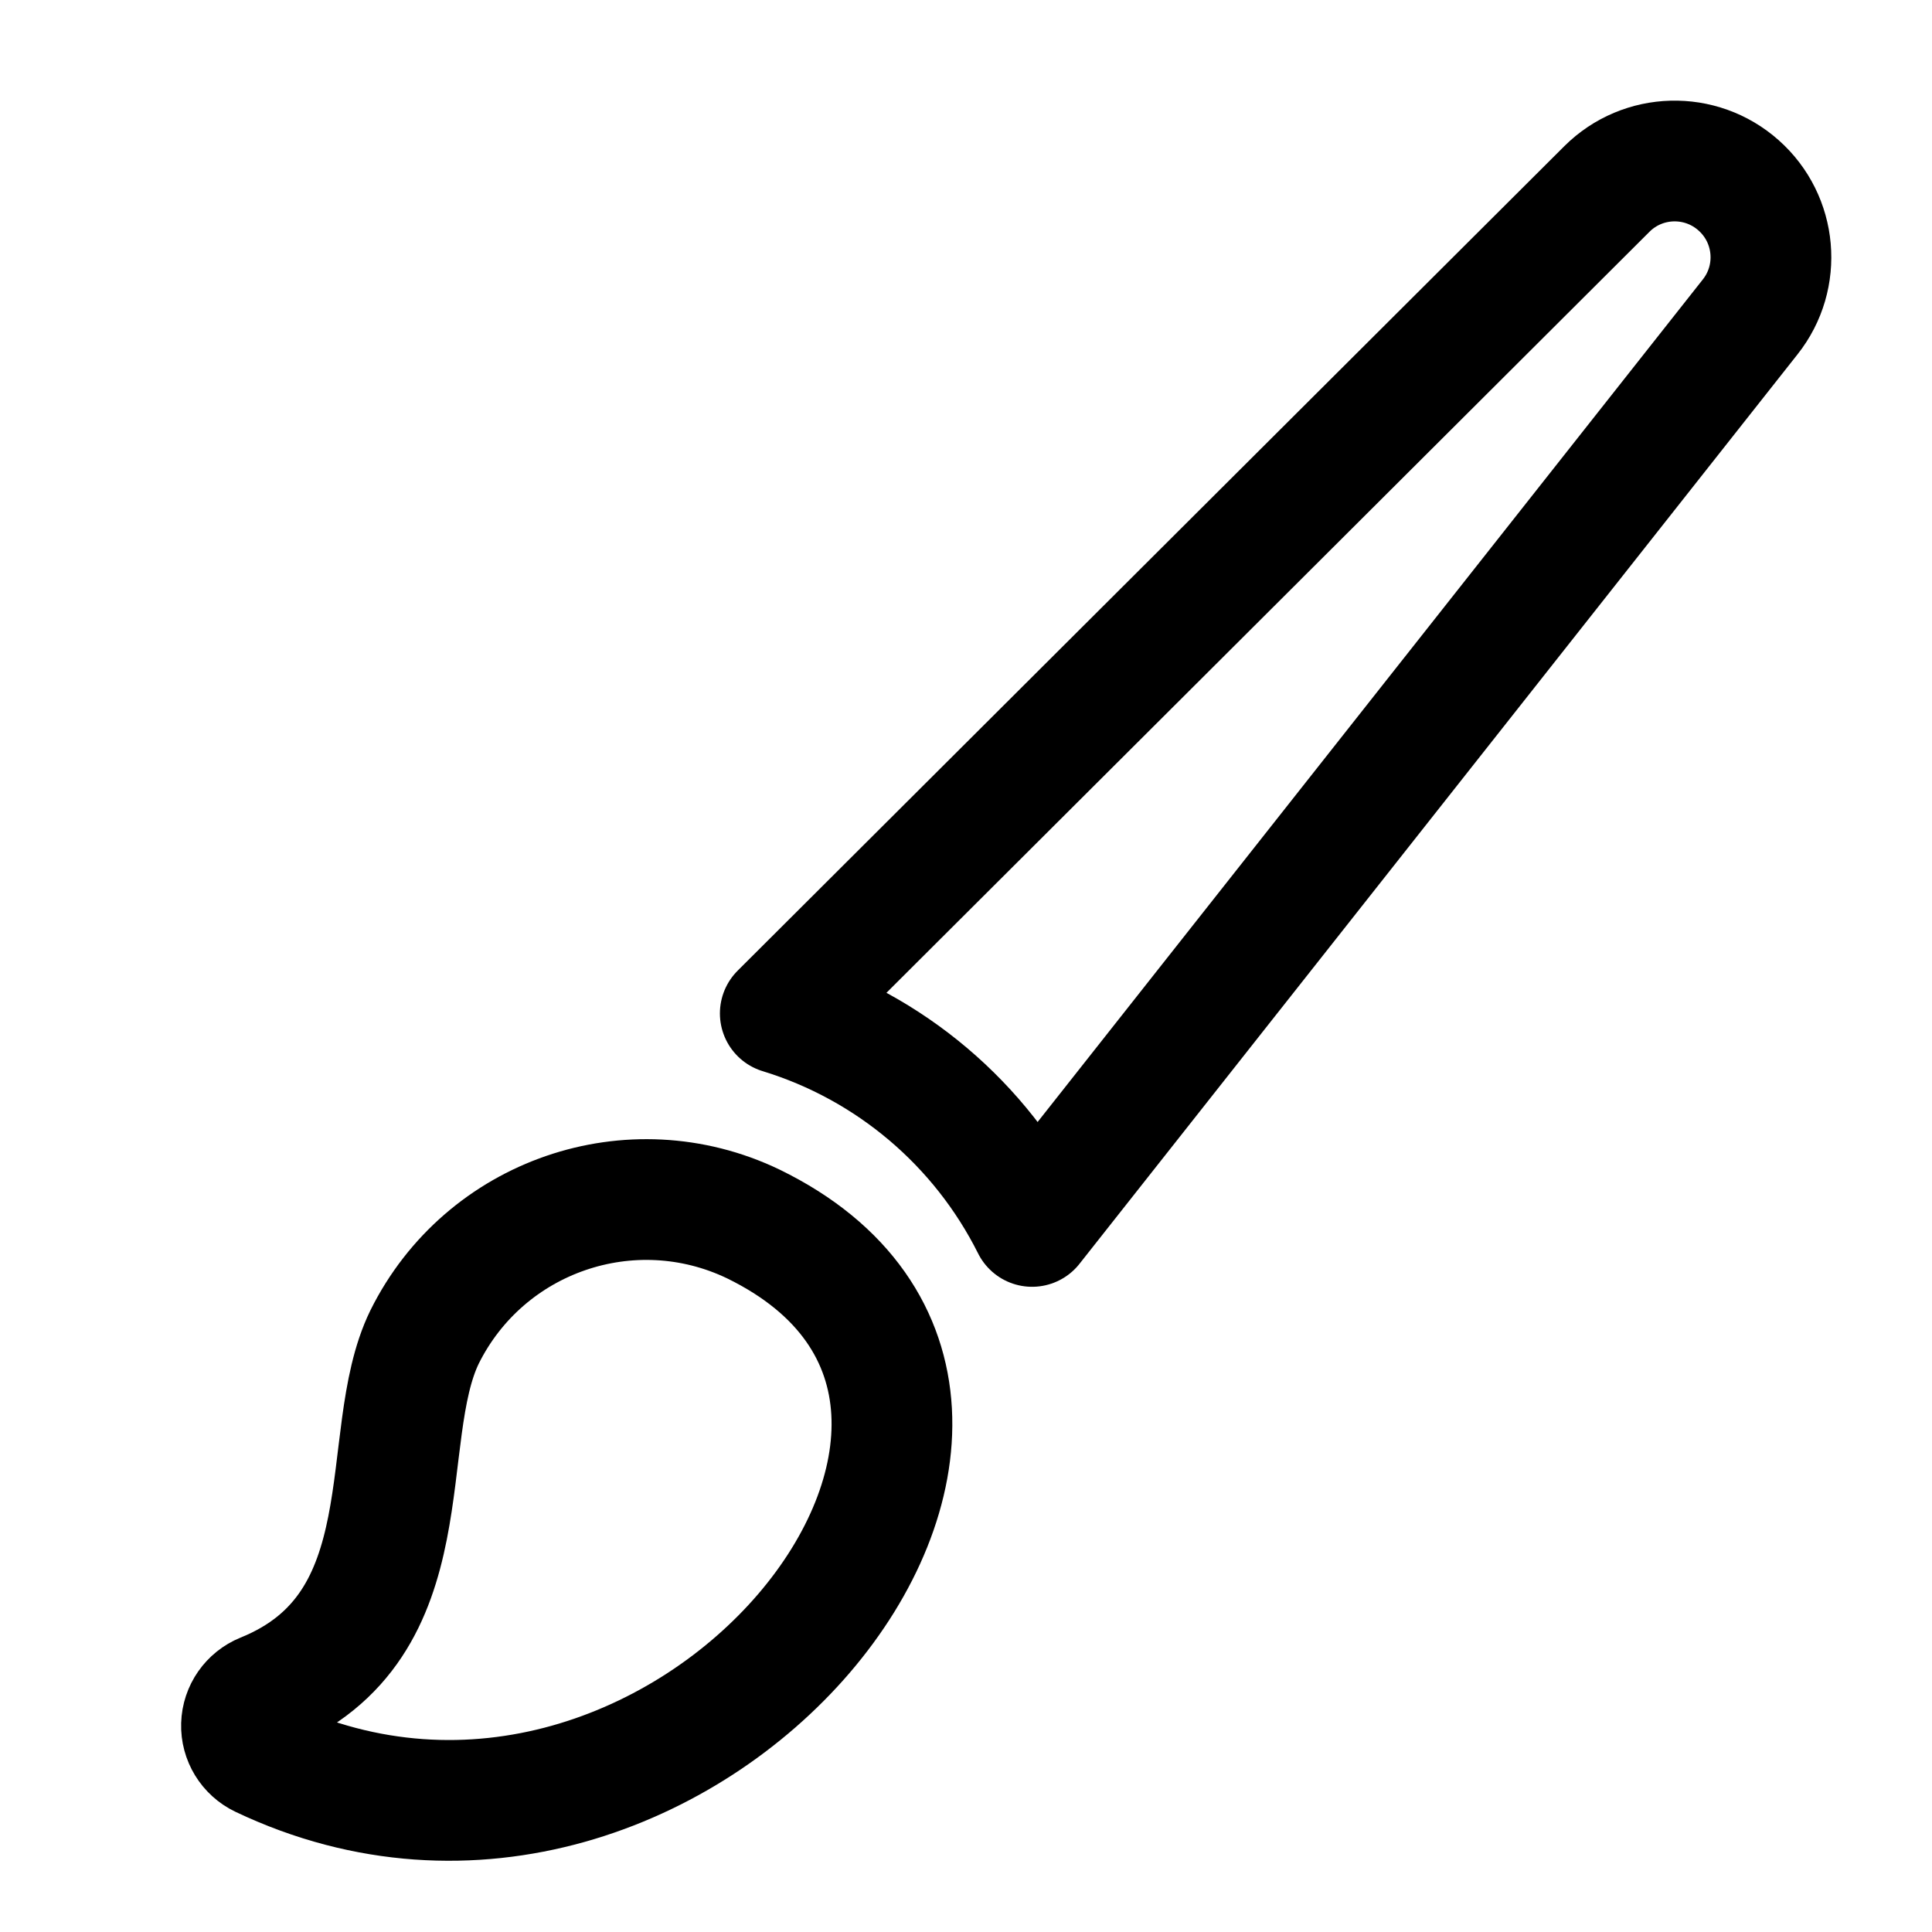
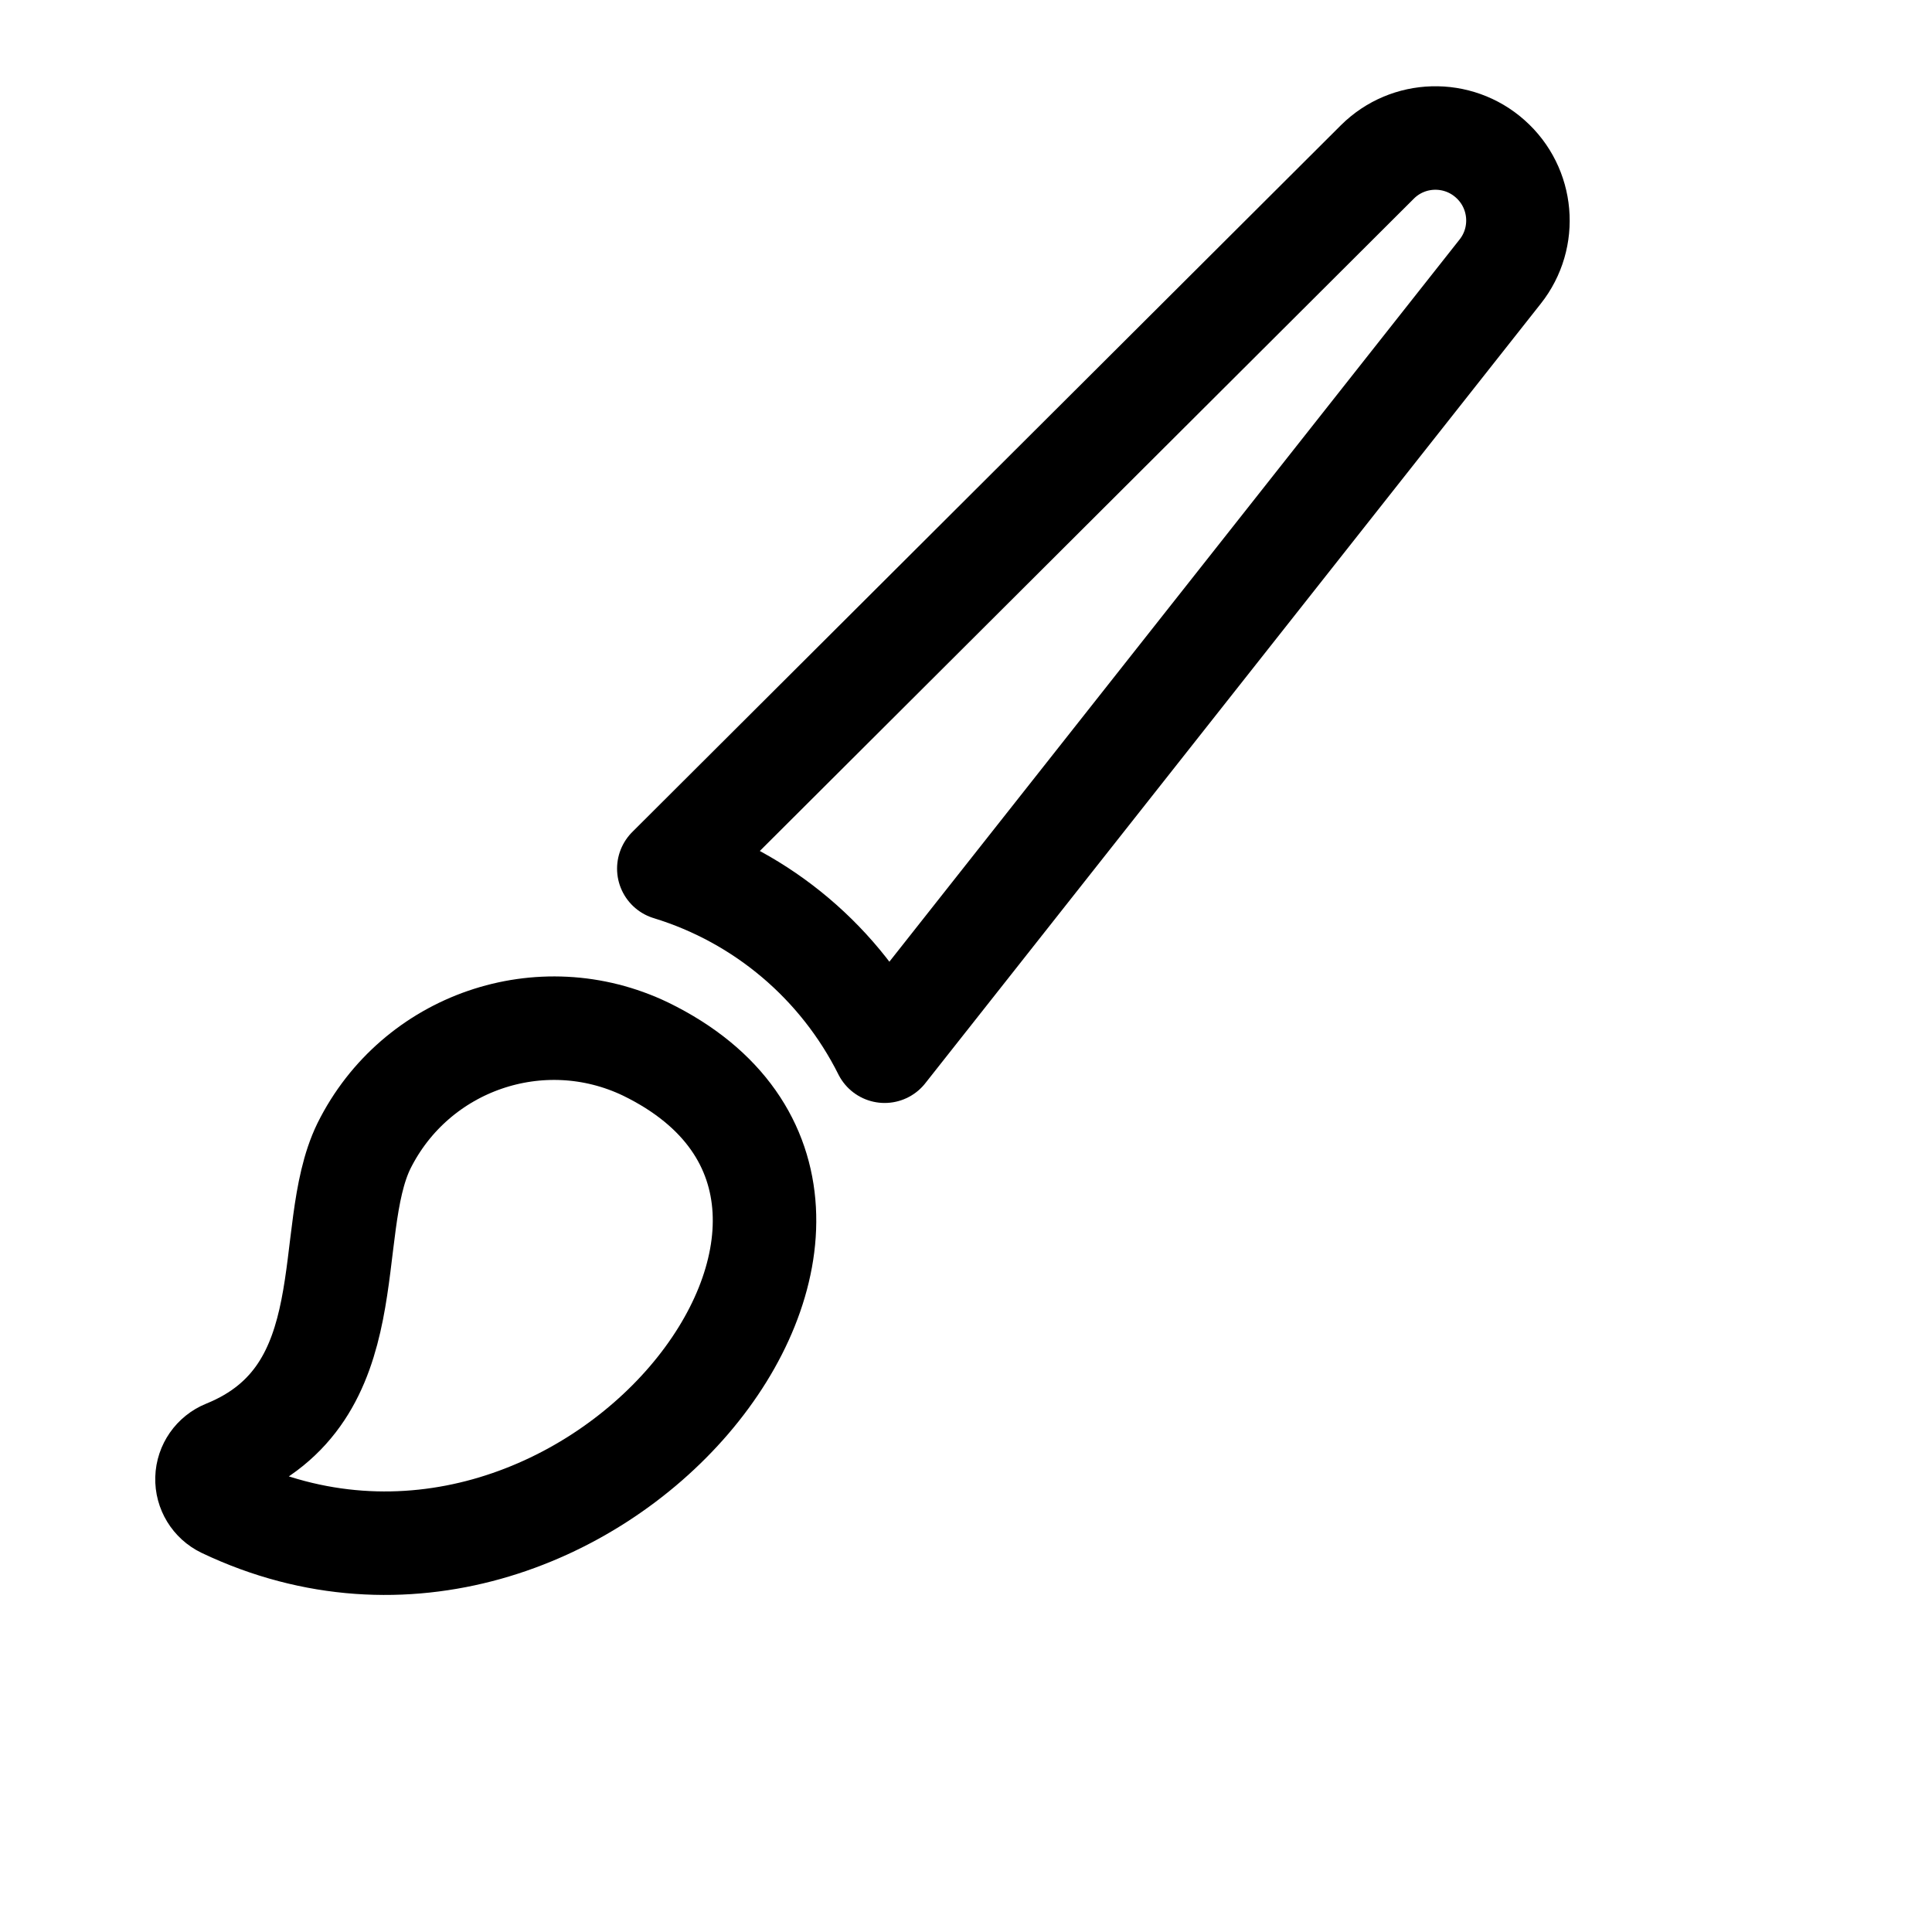
- <svg xmlns="http://www.w3.org/2000/svg" width="24px" height="24px" viewBox="0 0 24 24" version="1.1">
+ <svg xmlns="http://www.w3.org/2000/svg" width="28px" height="28px" viewBox="0 0 28 28" version="1.1">
  <g id="tool-seg-brush" stroke="none" stroke-width="1" fill="none" fill-rule="evenodd">
-     <rect id="Rectangle" x="0" y="0" width="24" height="24" />
+     <rect id="Rectangle" x="0" y="0" width="28" height="28" />
    <path d="M3.246,21.829 C3.092,21.755 2.995,21.597 3,21.426 C3.005,21.255 3.111,21.103 3.27,21.038 C5.326,20.206 4.664,17.862 5.274,16.609 C6.022,15.103 7.841,14.477 9.357,15.204 C13.949,17.442 8.483,24.321 3.246,21.829 Z" id="Path" stroke="currentColor" stroke-width="1.5" stroke-linecap="round" stroke-linejoin="round" />
    <path d="M21.597,2.302 C21.126,1.883 20.409,1.902 19.962,2.347 L9.693,12.589 C11.054,13.005 12.184,13.962 12.821,15.235 L21.741,3.937 C22.135,3.44 22.071,2.722 21.597,2.302 Z" id="Path" stroke="currentColor" stroke-width="1.5" stroke-linecap="round" stroke-linejoin="round" />
  </g>
</svg>
